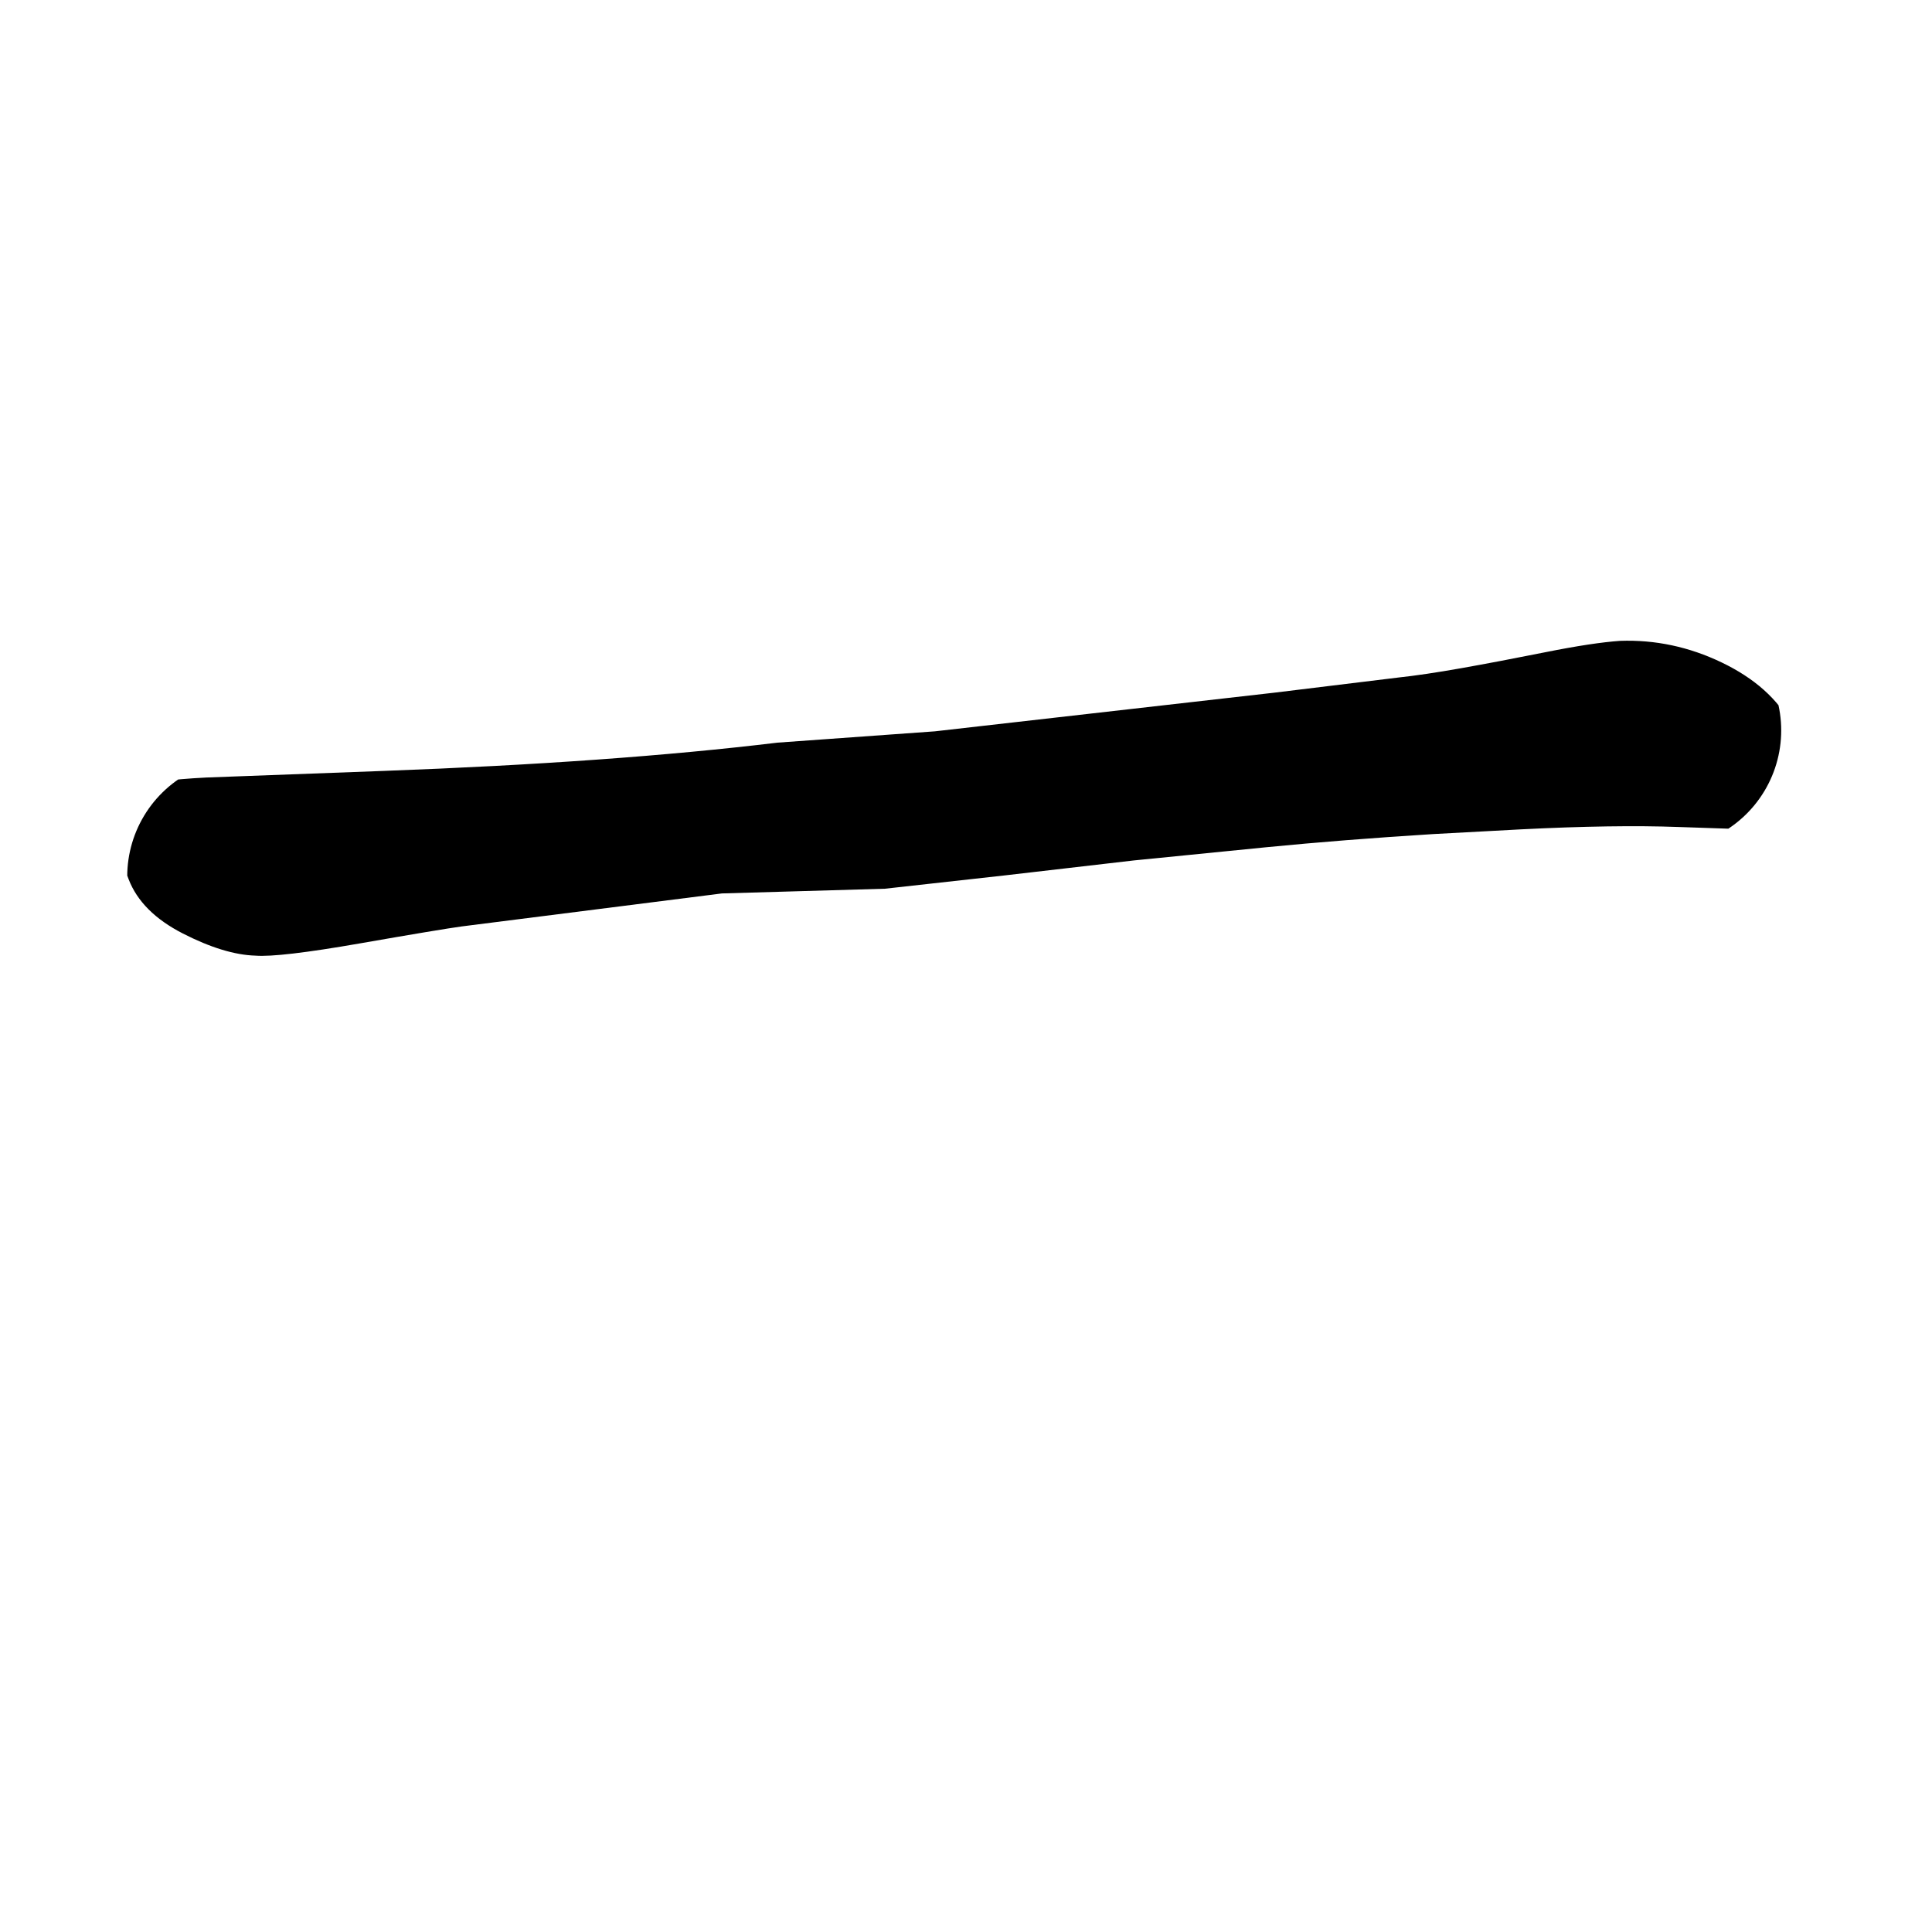
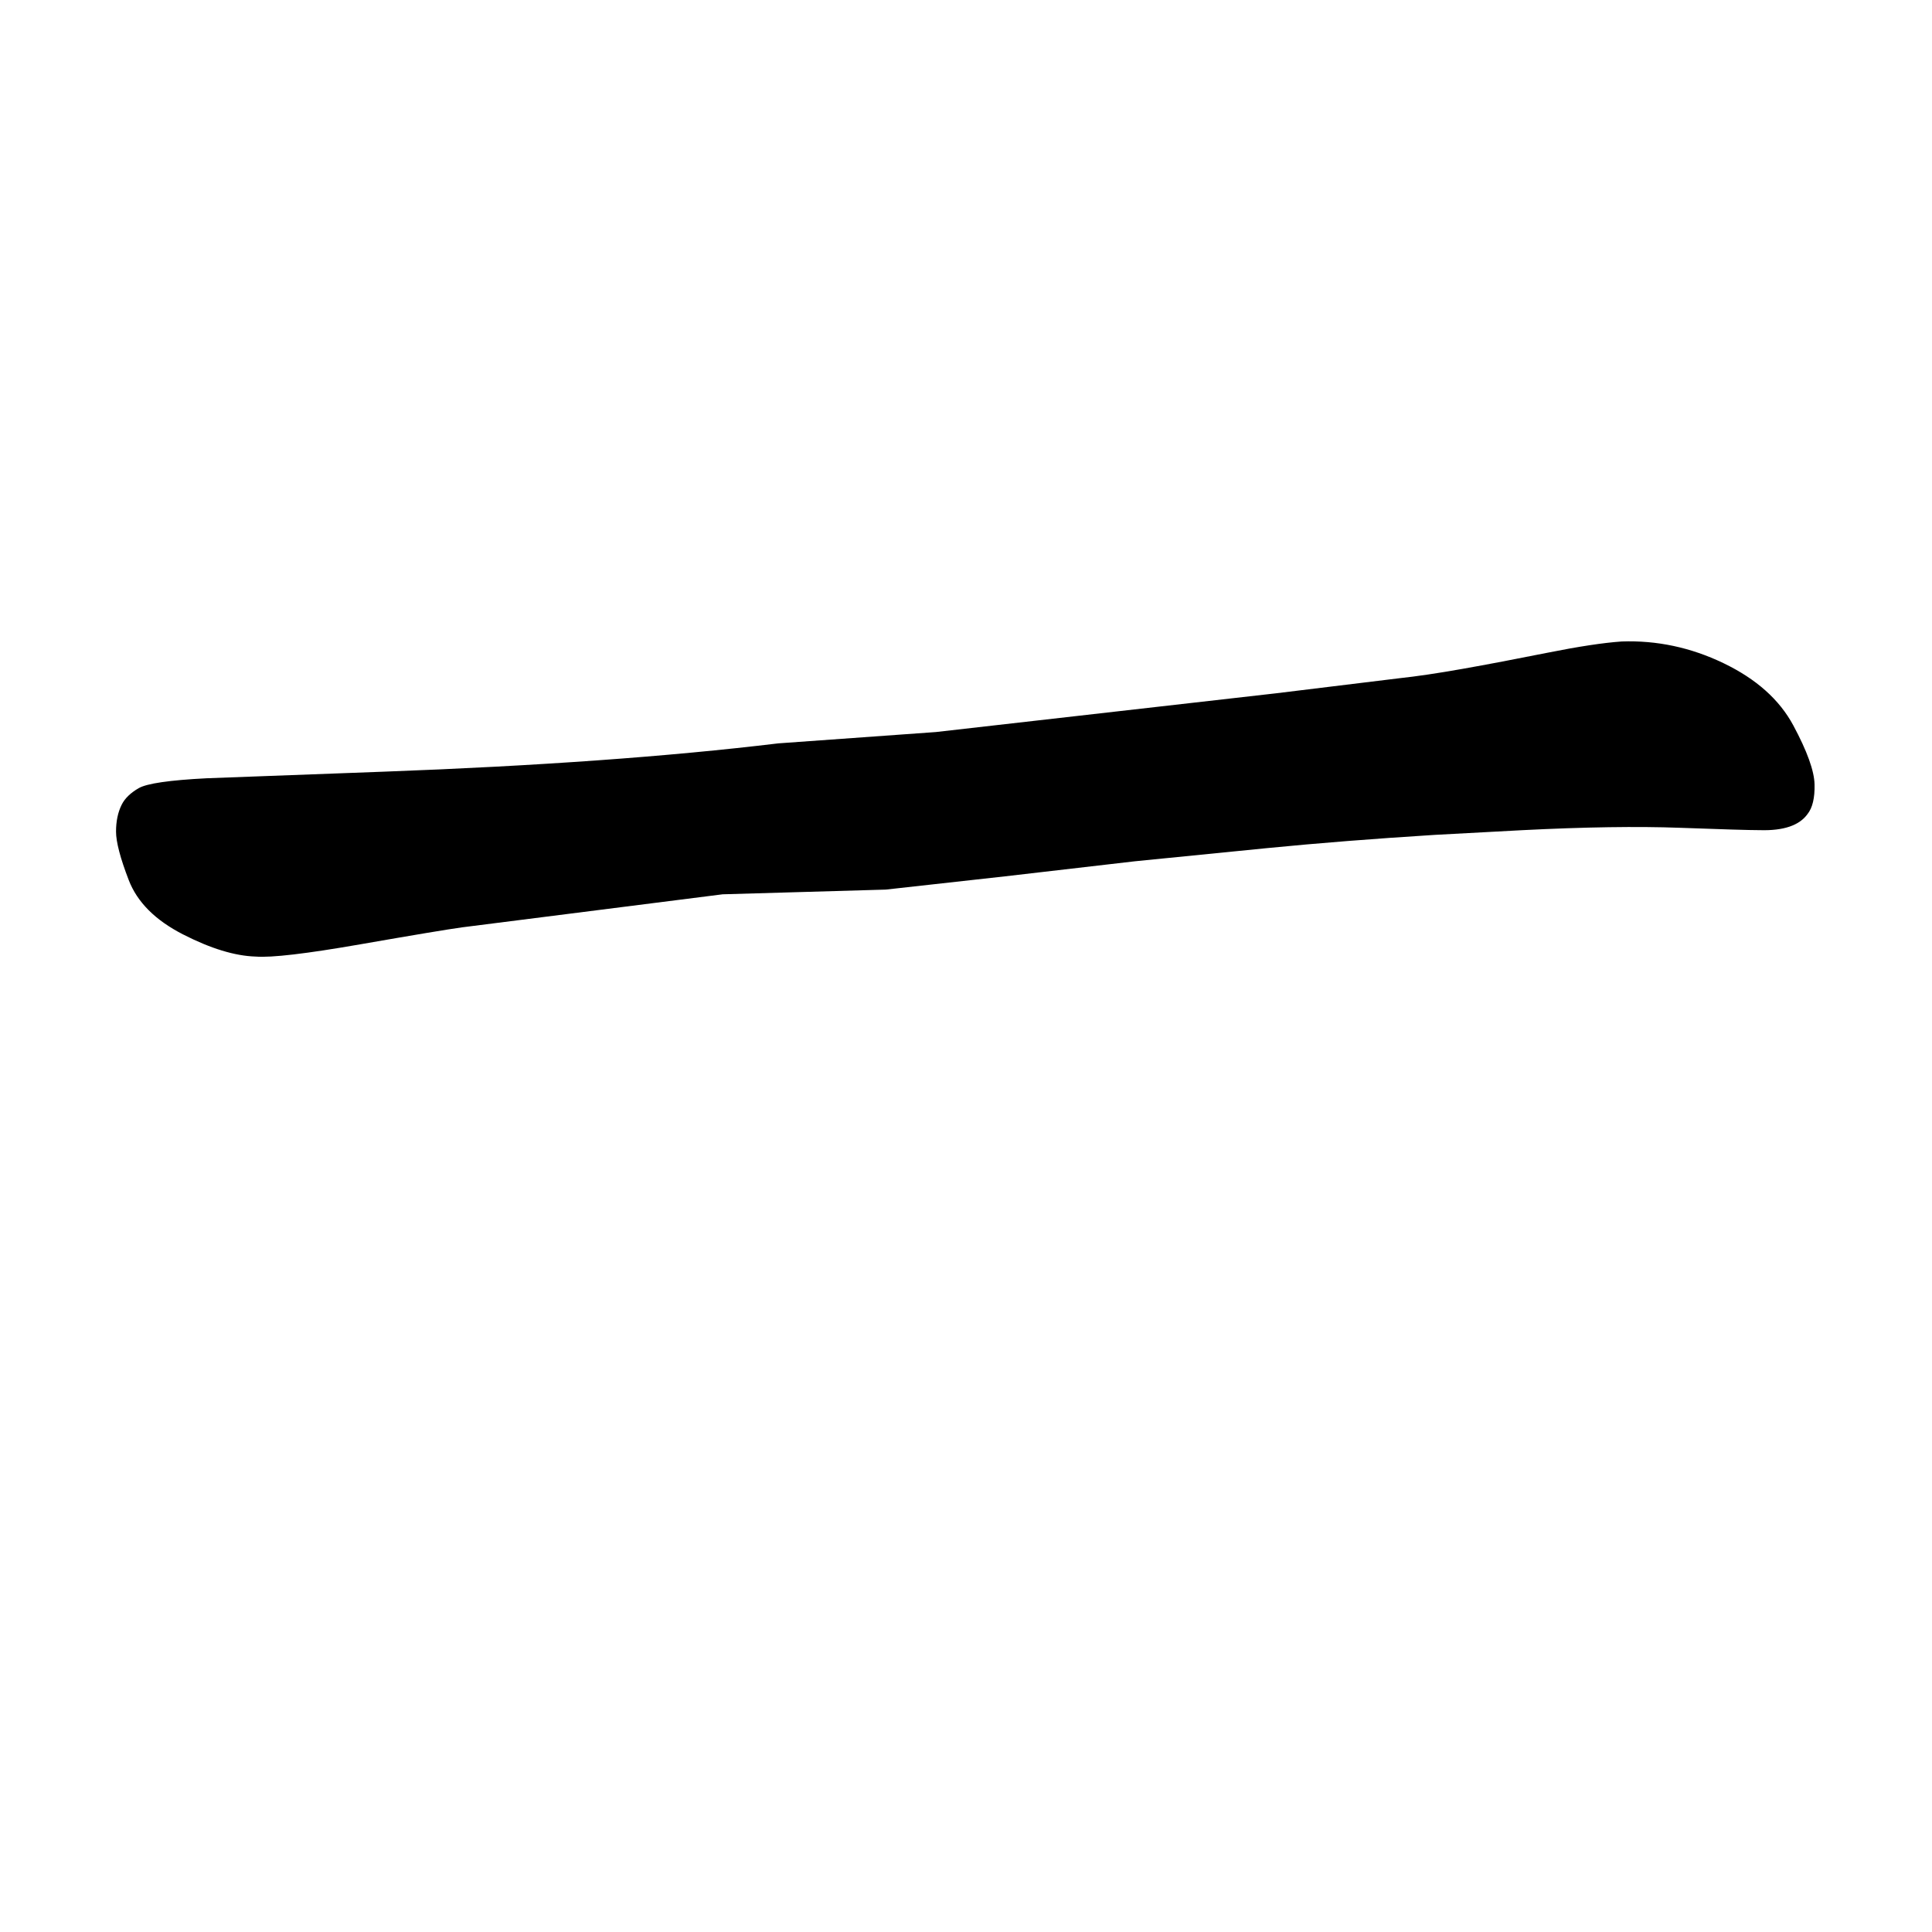
- <svg xmlns="http://www.w3.org/2000/svg" width="2050" height="2050" viewBox="0 0 2050 2050" version="1.1">
+ <svg xmlns="http://www.w3.org/2000/svg" width="2048" height="2048" viewBox="0 0 2048 2048" version="1.1">
  <g x="0" y="0">
-     <g x="0" y="0" clip-path="url(#M+992+776+L+1352+735+L+1483+719+Q+1511+716,+1550.5+709+Q+1590+702,+1640+692+Q+1690+682,+1719+680+Q+1775+678,+1827+703+Q+1879+728,+1901+769+Q+1923+810,+1923.5+831.5+Q+1924+853,+1916+863+Q+1903+881,+1866+880+Q+1849+880,+1781+877.5+Q+1713+875,+1614+880+L+1521+885+Q+1425+891,+1343.5+899+Q+1262+907,+1203+913+L+1065+929+L+939+943+L+766+948+L+490+983+Q+468+986,+382+1001+Q+296+1016,+271+1014+Q+238+1013,+194+990.5+Q+150+968,+136.5+933+Q+123+898,+123+881.5+Q+123+865,+129+853+Q+134+843,+147+835.5+Q+160+828,+219+825+L+407+818+Q+651+809,+825+788+L+992+776+Z)">
-       <defs>
-         <clipPath id="M+992+776+L+1352+735+L+1483+719+Q+1511+716,+1550.5+709+Q+1590+702,+1640+692+Q+1690+682,+1719+680+Q+1775+678,+1827+703+Q+1879+728,+1901+769+Q+1923+810,+1923.5+831.5+Q+1924+853,+1916+863+Q+1903+881,+1866+880+Q+1849+880,+1781+877.5+Q+1713+875,+1614+880+L+1521+885+Q+1425+891,+1343.5+899+Q+1262+907,+1203+913+L+1065+929+L+939+943+L+766+948+L+490+983+Q+468+986,+382+1001+Q+296+1016,+271+1014+Q+238+1013,+194+990.5+Q+150+968,+136.5+933+Q+123+898,+123+881.5+Q+123+865,+129+853+Q+134+843,+147+835.5+Q+160+828,+219+825+L+407+818+Q+651+809,+825+788+L+992+776+Z">
-           <path d="M 992 776 L 1352 735 L 1483 719 Q 1511 716, 1550.5 709 Q 1590 702, 1640 692 Q 1690 682, 1719 680 Q 1775 678, 1827 703 Q 1879 728, 1901 769 Q 1923 810, 1923.5 831.5 Q 1924 853, 1916 863 Q 1903 881, 1866 880 Q 1849 880, 1781 877.5 Q 1713 875, 1614 880 L 1521 885 Q 1425 891, 1343.5 899 Q 1262 907, 1203 913 L 1065 929 L 939 943 L 766 948 L 490 983 Q 468 986, 382 1001 Q 296 1016, 271 1014 Q 238 1013, 194 990.5 Q 150 968, 136.5 933 Q 123 898, 123 881.5 Q 123 865, 129 853 Q 134 843, 147 835.5 Q 160 828, 219 825 L 407 818 Q 651 809, 825 788 L 992 776 Z" fill="#F00" />
-         </clipPath>
-       </defs>
-       <g x="0" y="0">
-         <path d="M260 930 L1765 775" fill="transparent" stroke="black" stroke-width="250" stroke-linecap="round" />
-       </g>
+     <g x="0" y="0">
+       <path d="M 992 776 L 1352 735 L 1483 719 Q 1511 716, 1550.5 709 Q 1590 702, 1640 692 Q 1690 682, 1719 680 Q 1775 678, 1827 703 Q 1879 728, 1901 769 Q 1923 810, 1923.5 831.5 Q 1924 853, 1916 863 Q 1903 881, 1866 880 Q 1849 880, 1781 877.5 Q 1713 875, 1614 880 L 1521 885 Q 1425 891, 1343.5 899 Q 1262 907, 1203 913 L 1065 929 L 939 943 L 766 948 L 490 983 Q 468 986, 382 1001 Q 296 1016, 271 1014 Q 238 1013, 194 990.5 Q 150 968, 136.5 933 Q 123 898, 123 881.5 Q 123 865, 129 853 Q 134 843, 147 835.5 Q 160 828, 219 825 L 407 818 Q 651 809, 825 788 L 992 776 Z" fill="black" stroke-width="1" />
    </g>
  </g>
</svg>
